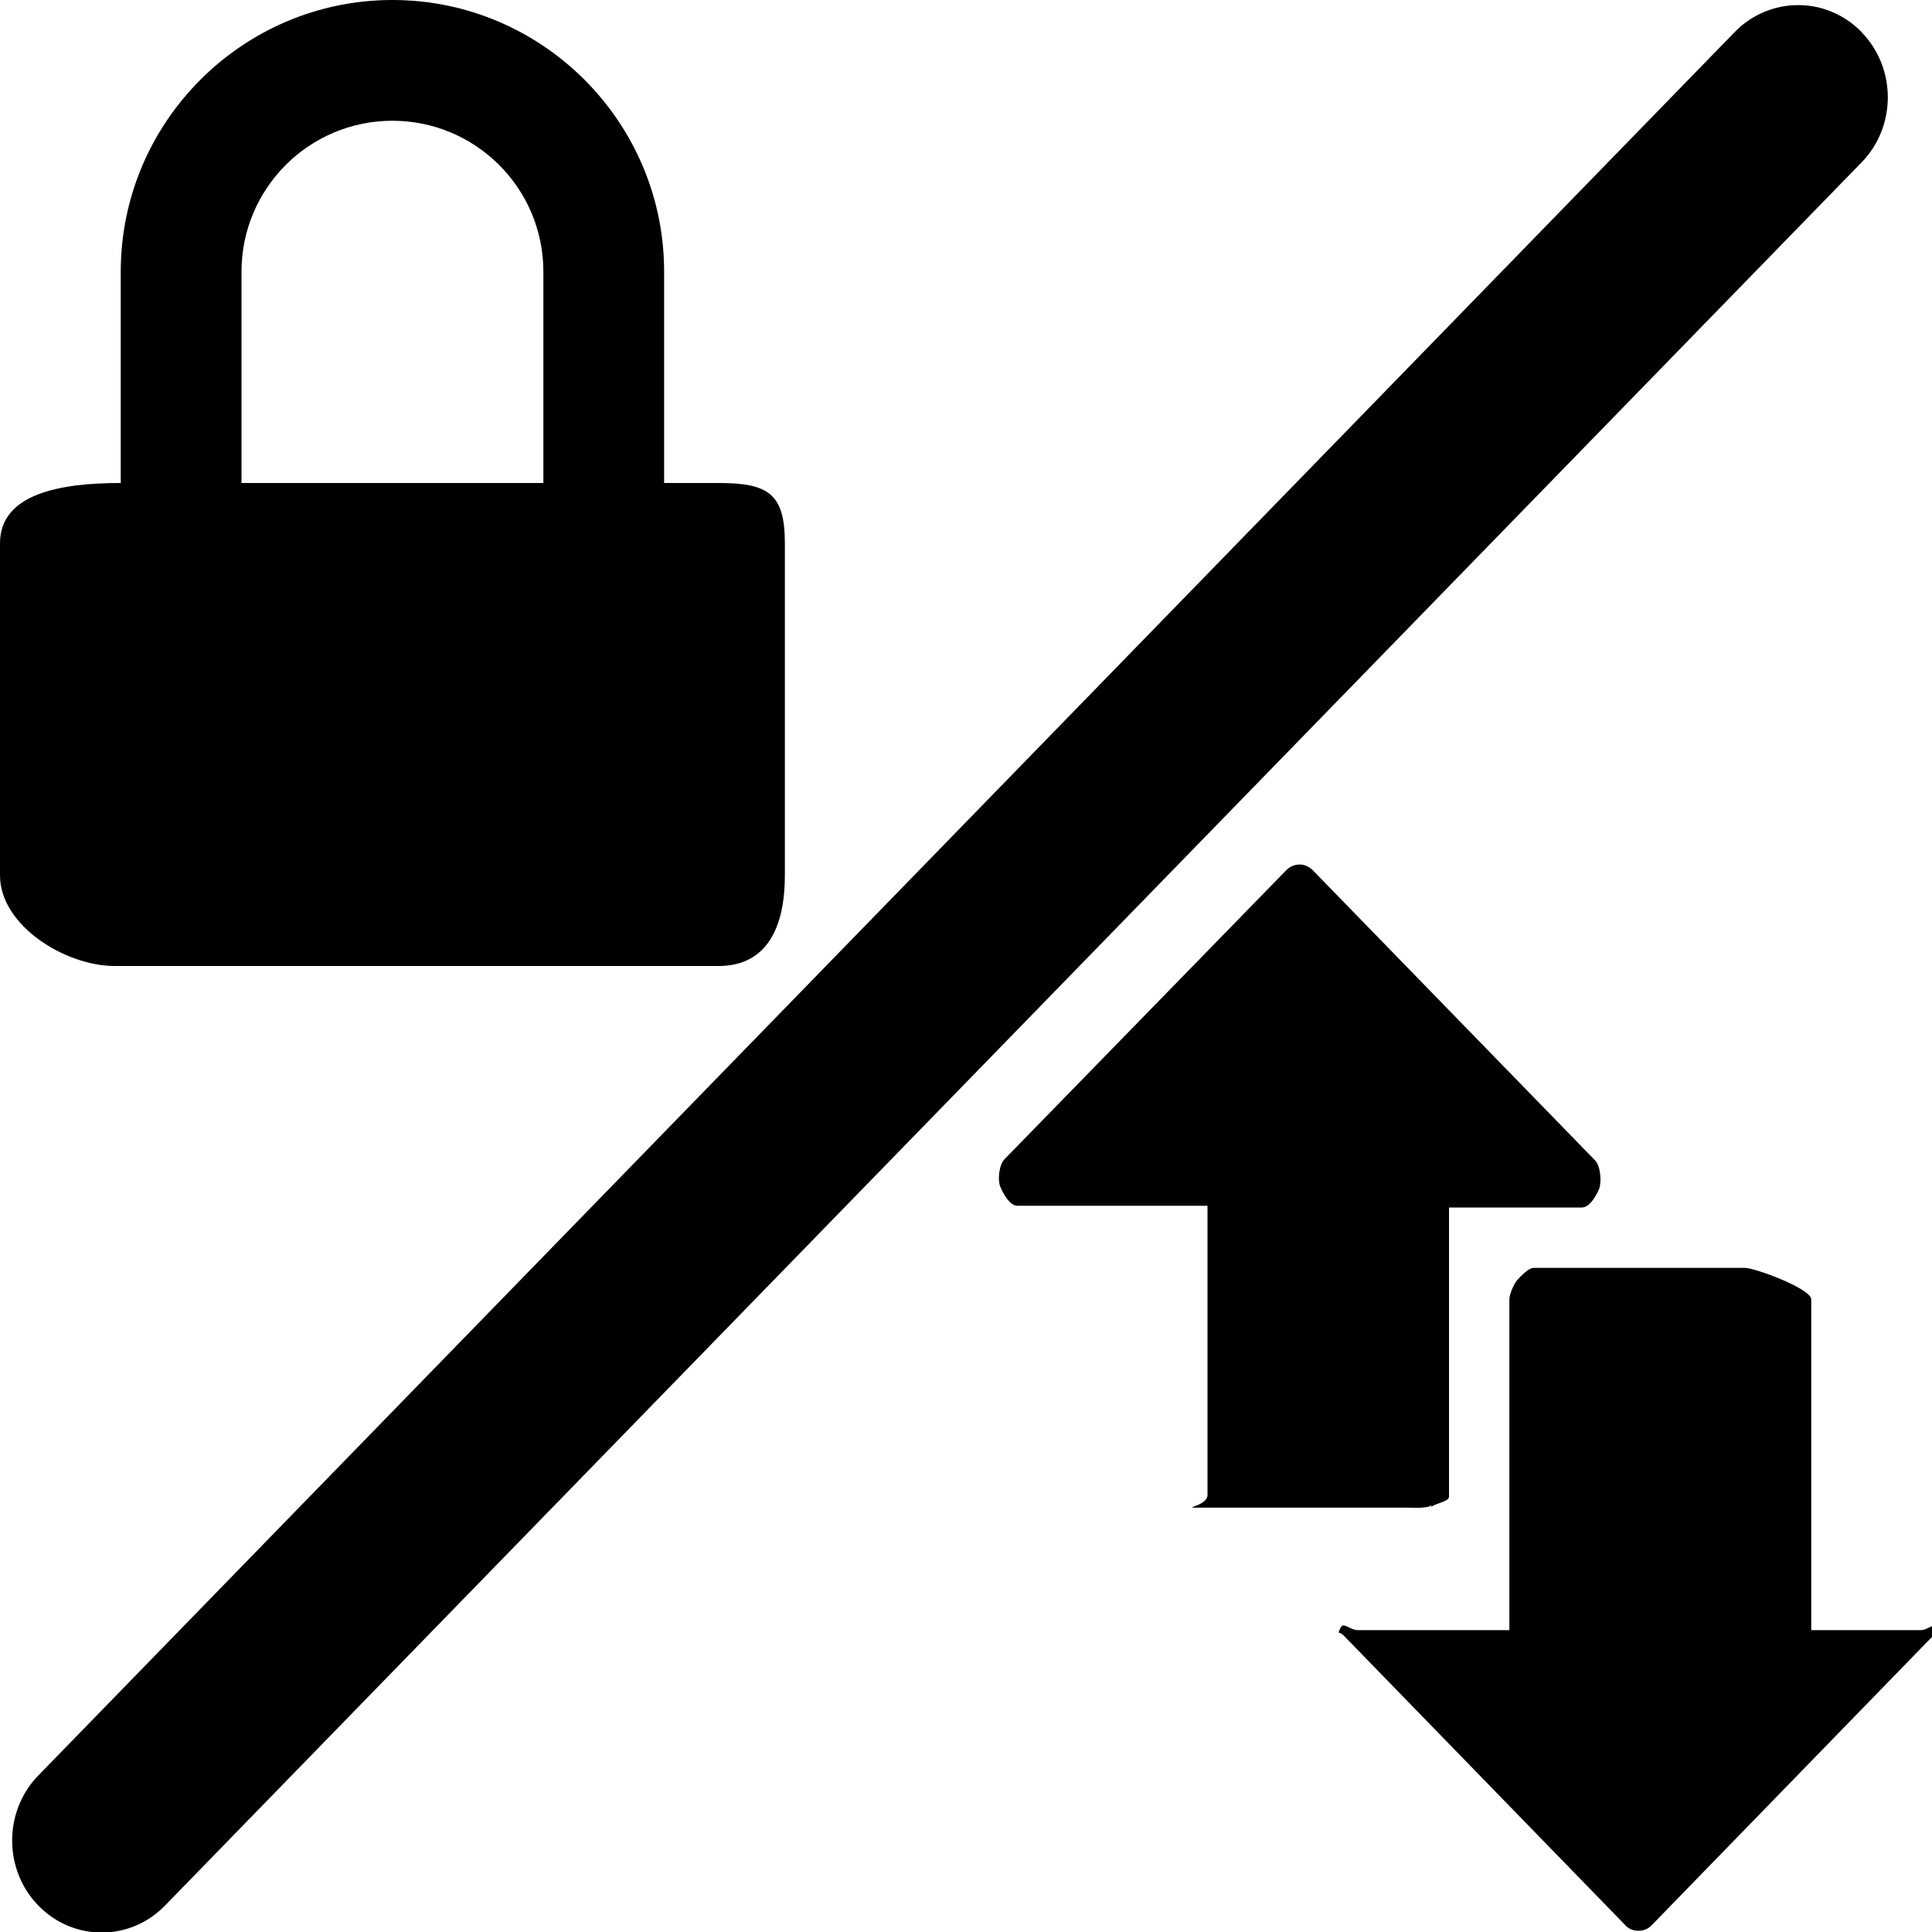
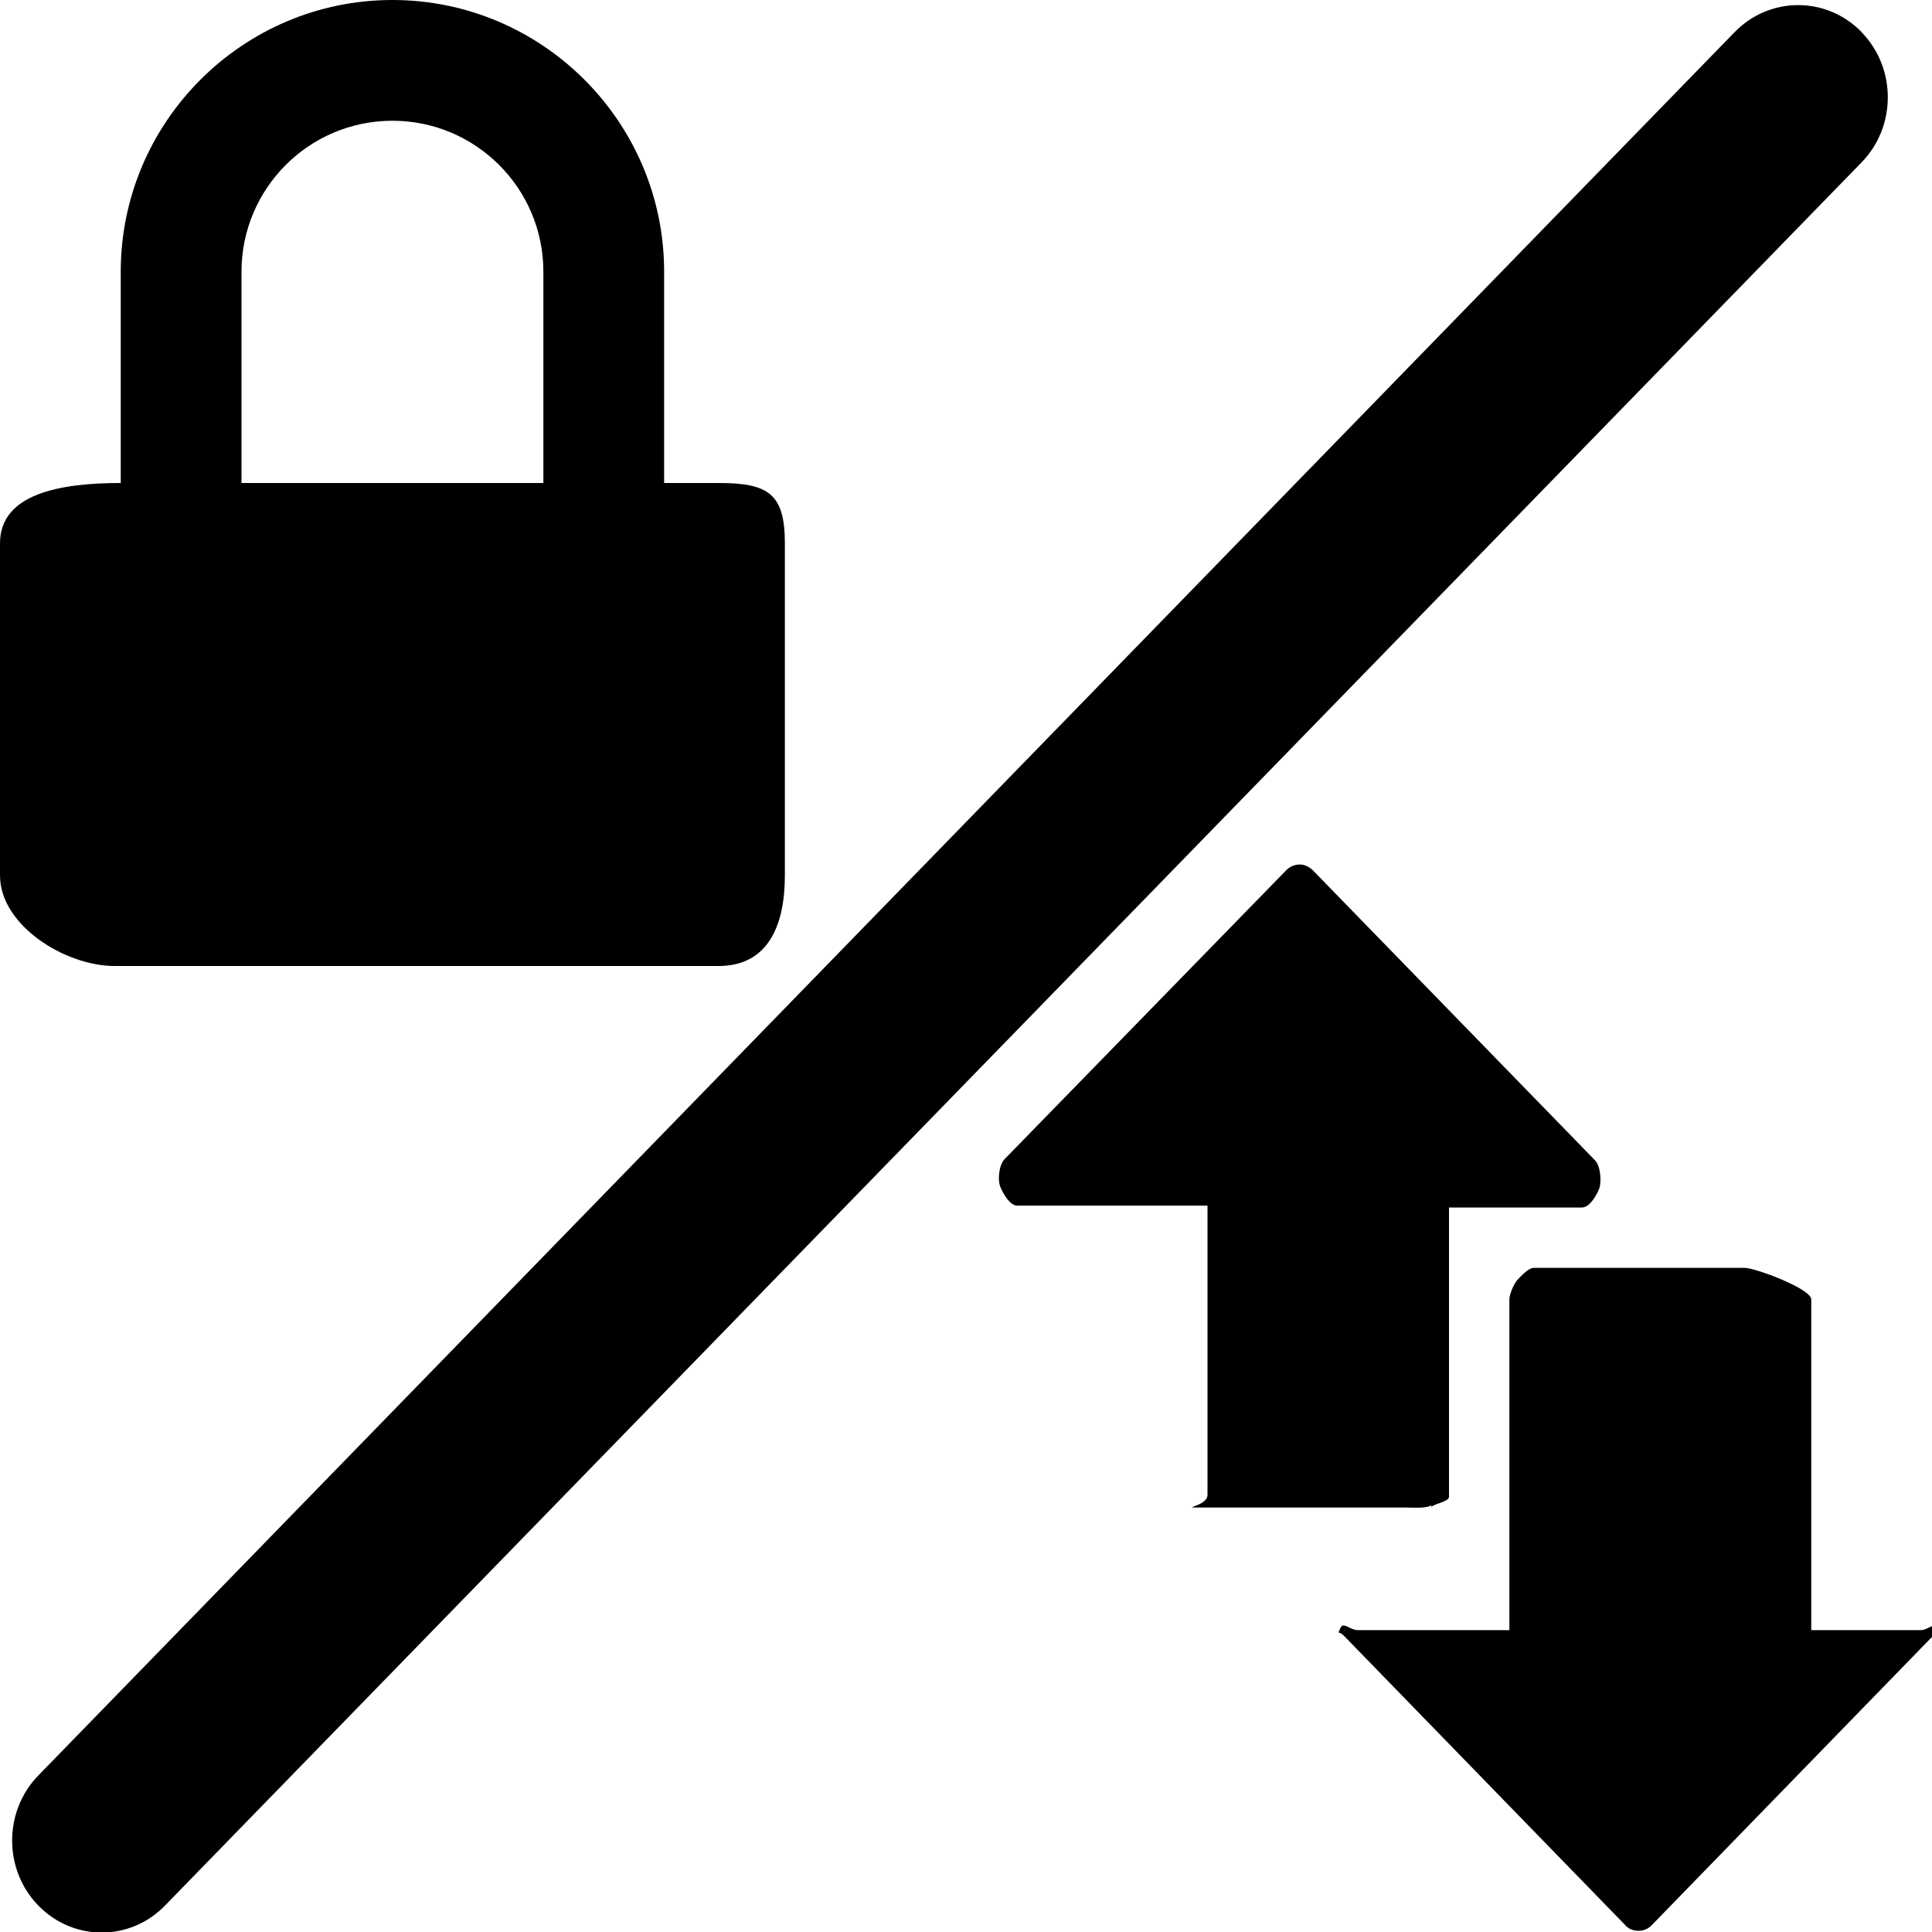
<svg xmlns="http://www.w3.org/2000/svg" viewBox="0 0 32 32">
-   <path d="M30.833.53c-.58-.594-1.52-.594-2.1 0L.636 29.406c-.58.595-.58 1.562 0 2.157.29.298.67.446 1.05.446s.76-.15 1.05-.45L30.833 2.69c.58-.595.58-1.562 0-2.157zm1.27 26.44c-.05-.12-.163.03-.29.03H30v-5.478c0-.177-.93-.522-1.1-.522h-3.5c-.082 0-.206.135-.264.195-.058.06-.136.242-.136.327V27h-2.514c-.126 0-.24-.15-.287-.03-.05.12-.03.03.06.123l4.66 4.793c.05.06.13.094.22.094s.16-.034.22-.094l4.66-4.793c.09-.092.11-.003.07-.122zm-8.395-2.01c.058-.06.292-.086.292-.17V20h2.202c.126 0 .24-.196.287-.315.04-.12.02-.375-.07-.466l-4.67-4.8c-.06-.06-.14-.1-.22-.1-.08 0-.16.03-.22.09l-4.67 4.79c-.09.09-.12.34-.07.46.05.12.16.312.28.312H20v4.79c0 .175-.383.21-.21.21h3.497c.083 0 .363.02.42-.04zM1.9 16h10c.825 0 1.1-.675 1.1-1.5V9c0-.825-.275-1-1.1-1H11V4.5C11 2.02 8.98 0 6.5 0S2 2.02 2 4.5V8c-1 0-2 .175-2 1v5.5c0 .825 1.075 1.5 1.9 1.5zM4 4.5C4 3.12 5.12 2 6.5 2S9 3.12 9 4.5V8H4V4.5z" />
+   <path d="M30.833.53c-.58-.594-1.52-.594-2.1 0L.636 29.406c-.58.595-.58 1.562 0 2.157.29.298.67.446 1.05.446s.76-.15 1.05-.45L30.833 2.69c.58-.595.58-1.562 0-2.157zm1.27 26.44c-.05-.12-.163.03-.29.03H30v-5.478c0-.177-.93-.522-1.1-.522h-3.5c-.082 0-.206.135-.264.195-.058.06-.136.242-.136.327V27h-2.514c-.126 0-.24-.15-.287-.03-.05.12-.03.03.06.123l4.66 4.793c.05.06.13.094.22.094s.16-.034.22-.094l4.66-4.793c.09-.092.11-.003.07-.122zm-8.395-2.01c.058-.06.292-.086.292-.17V20h2.202c.126 0 .24-.196.287-.315.04-.12.02-.375-.07-.466l-4.67-4.8c-.06-.06-.14-.1-.22-.1-.08 0-.16.03-.22.09l-4.67 4.79c-.09.09-.12.34-.07.46.05.12.16.31.28.31H20v4.79c0 .176-.383.21-.21.21h3.497c.083 0 .363.02.42-.04zM1.9 16h10c.825 0 1.1-.675 1.1-1.5V9c0-.825-.275-1-1.1-1H11V4.5C11 2.02 8.98 0 6.5 0S2 2.02 2 4.5V8c-1 0-2 .175-2 1v5.5c0 .825 1.075 1.5 1.9 1.5zM4 4.5C4 3.12 5.12 2 6.5 2S9 3.12 9 4.5V8H4V4.5z" />
</svg>
